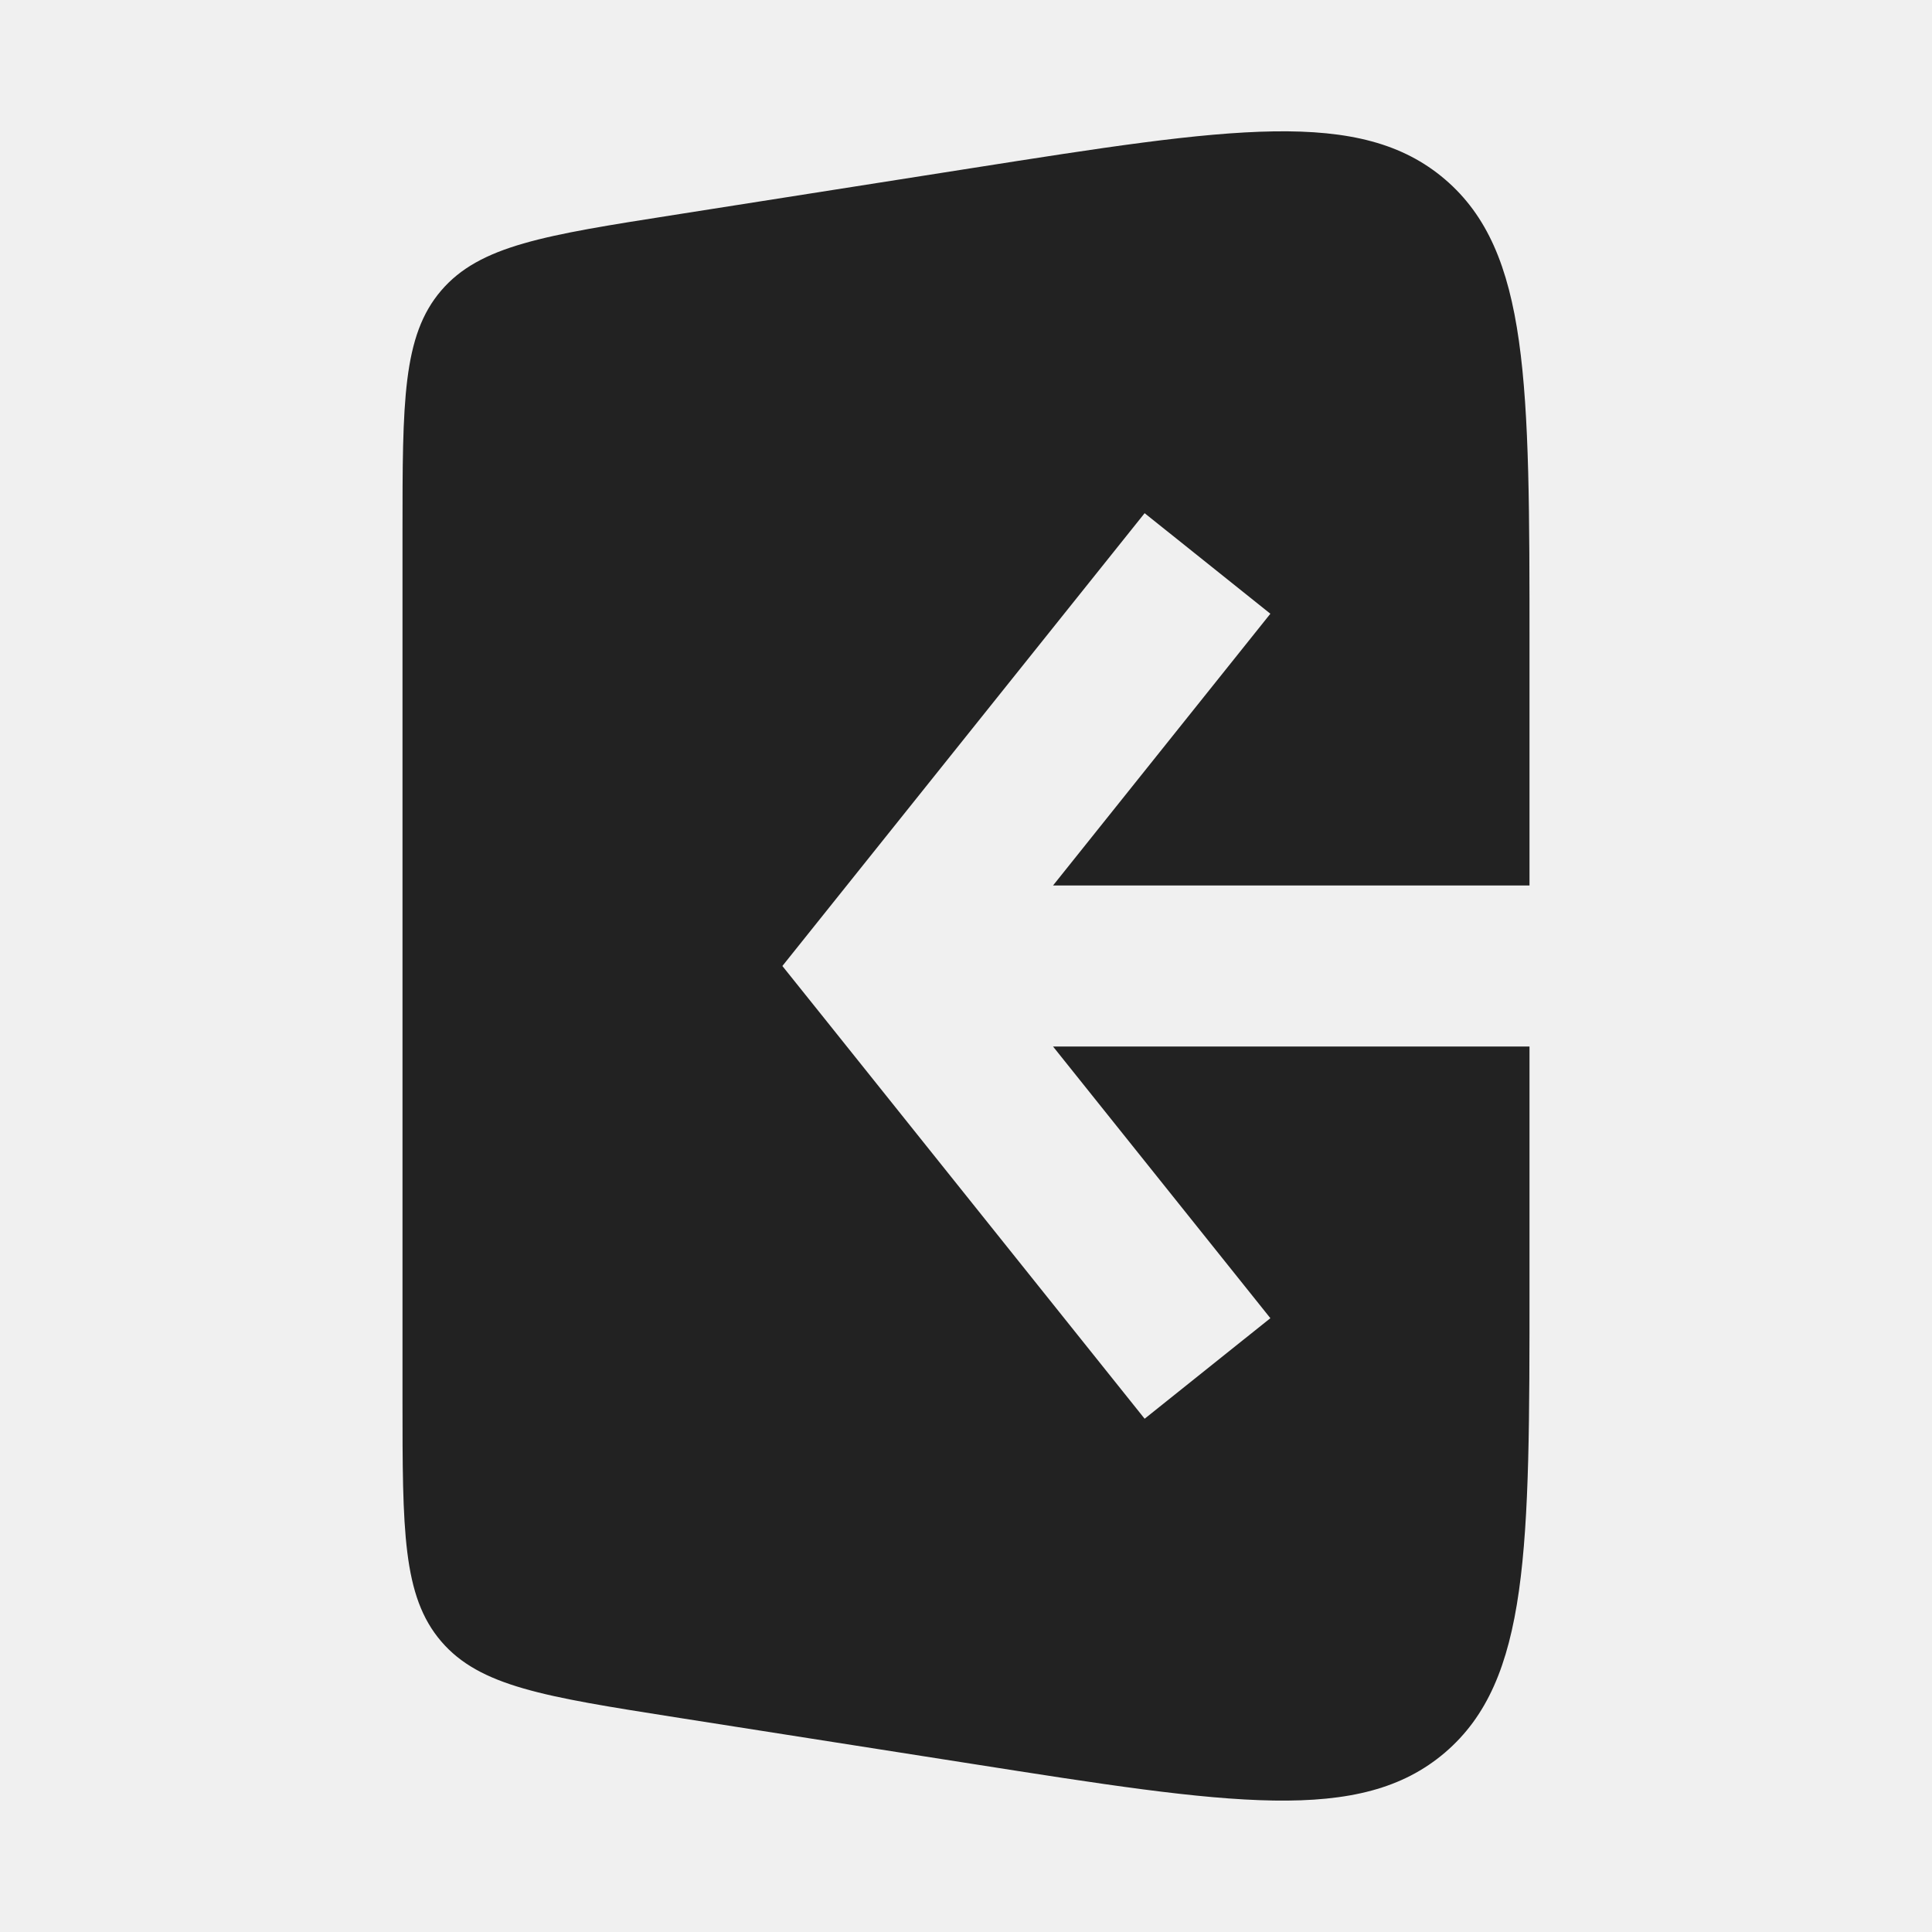
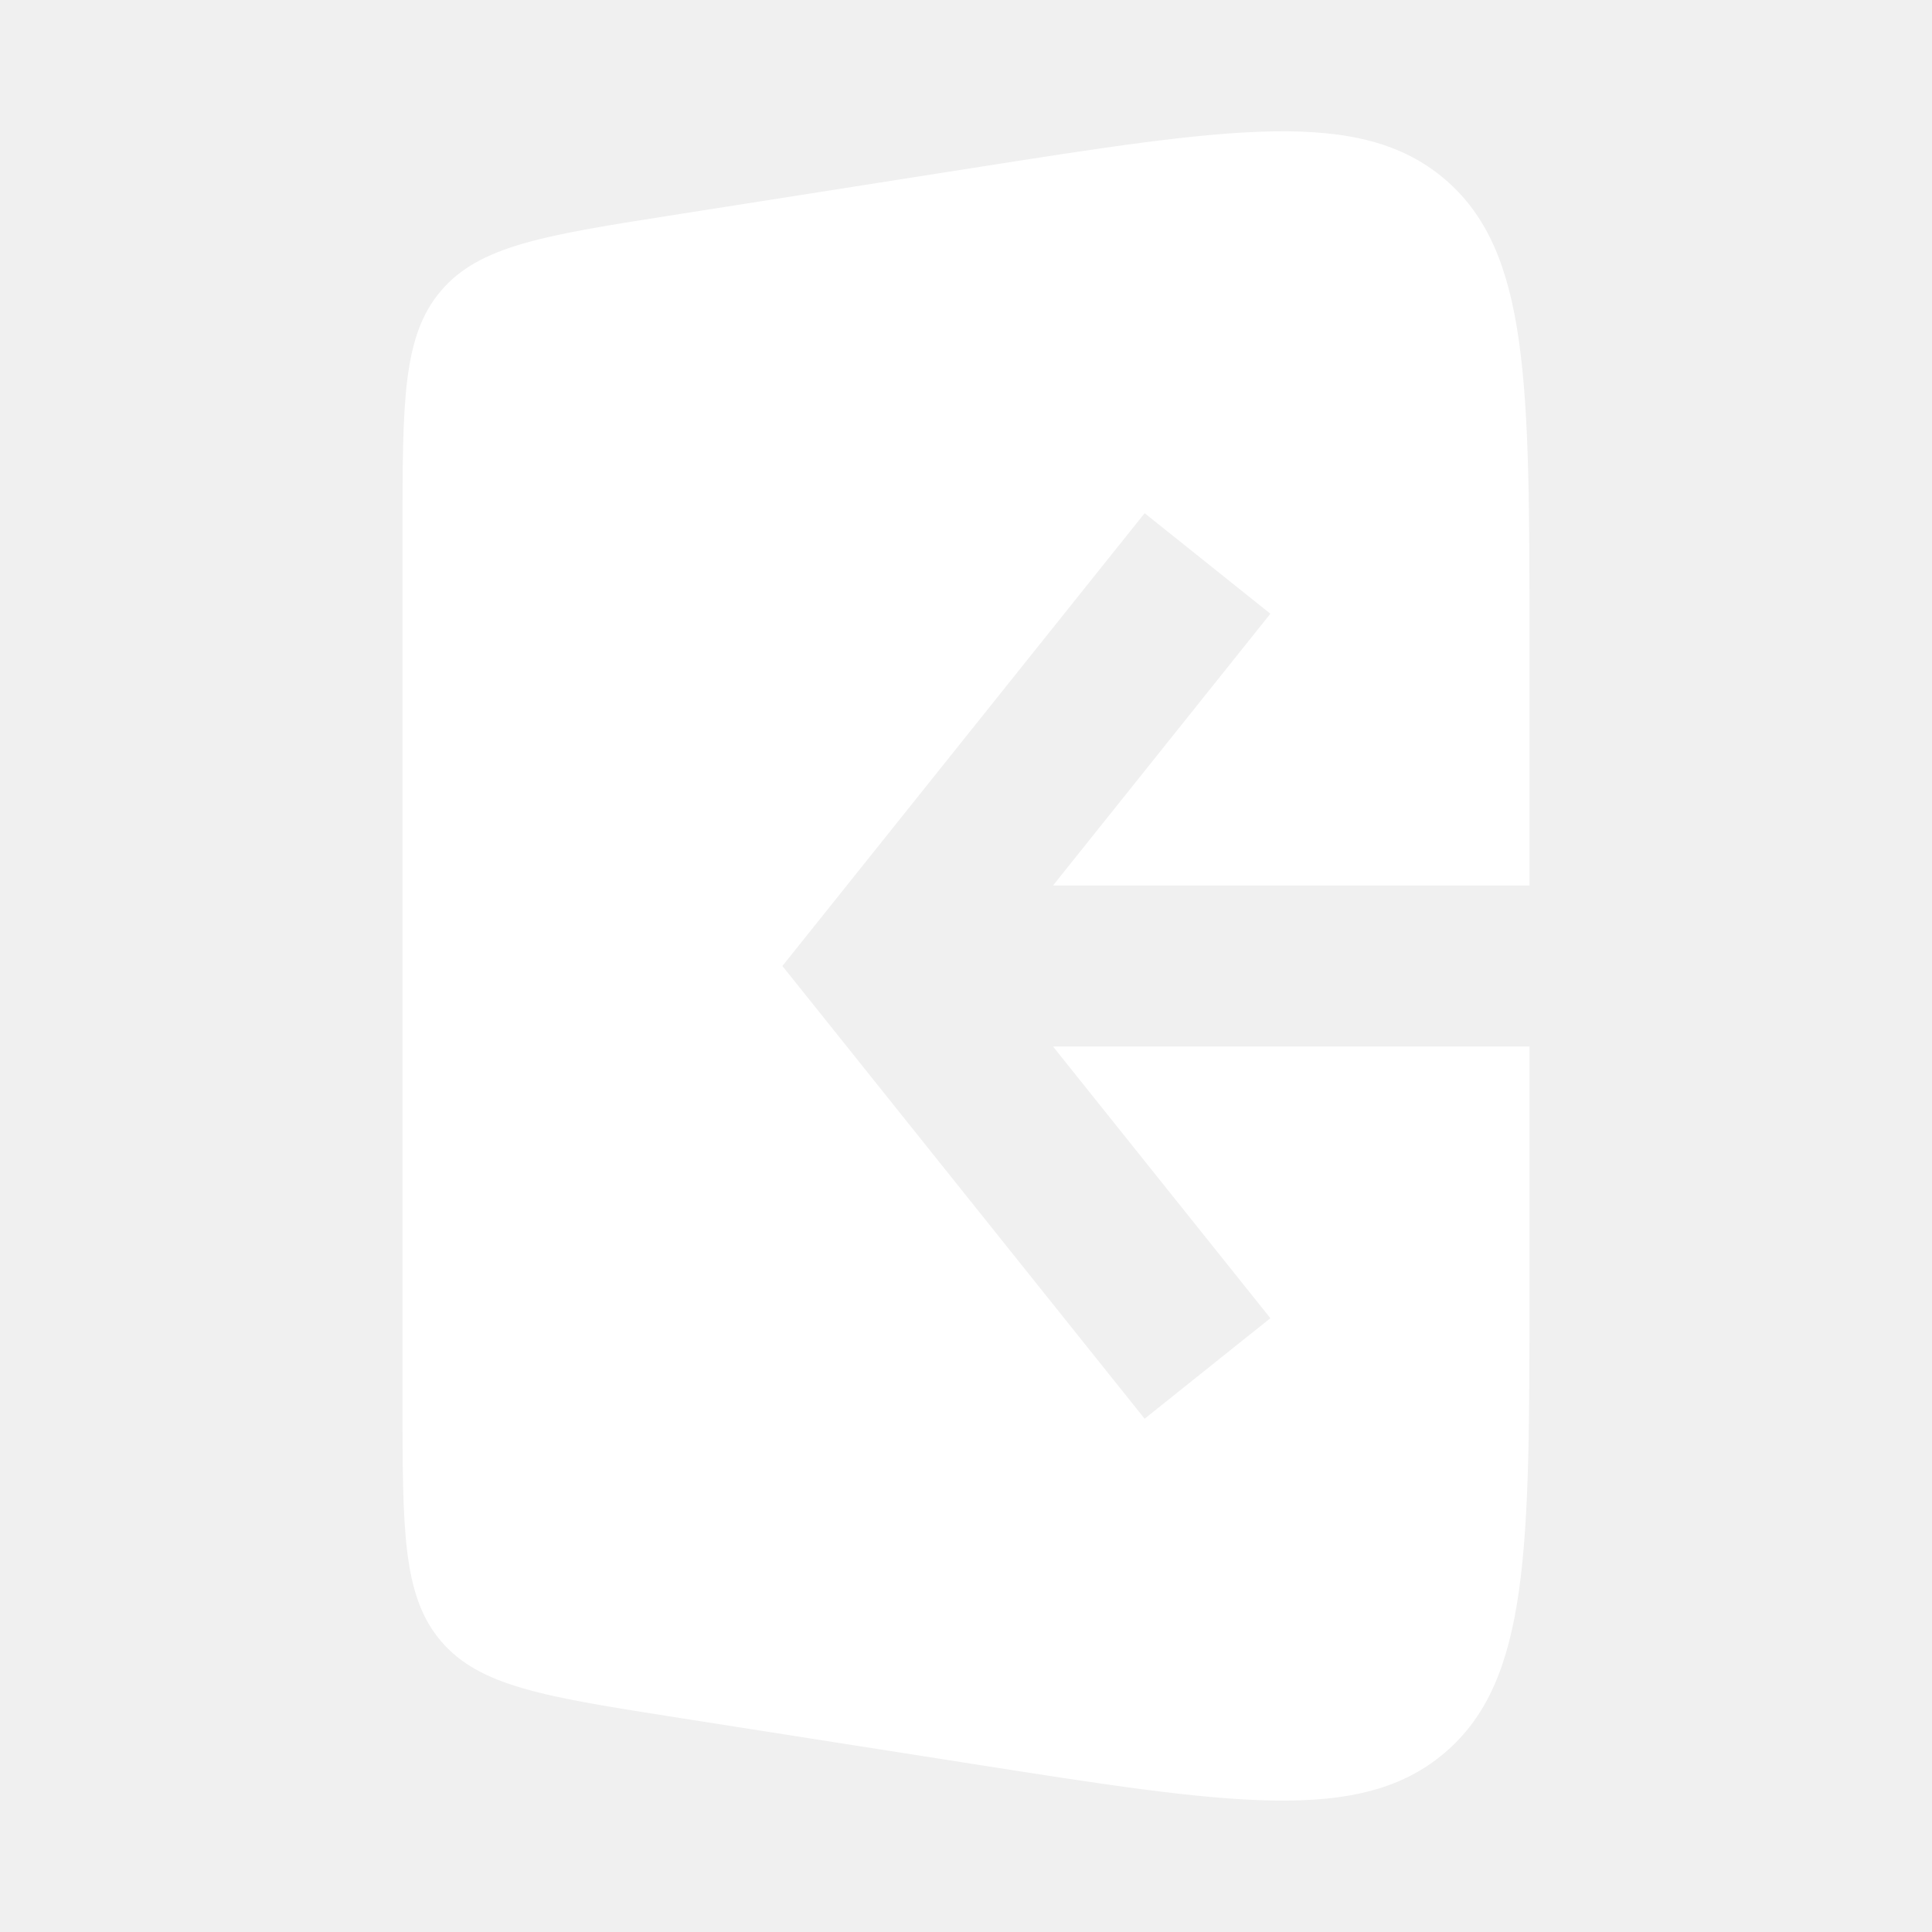
<svg xmlns="http://www.w3.org/2000/svg" width="24" height="24" viewBox="0 0 24 24" fill="none">
-   <path fill-rule="evenodd" clip-rule="evenodd" d="M8.379 2.669L12.069 2.089C15.289 1.583 16.899 1.33 17.95 2.228C19 3.126 19 4.756 19 8.016V11H13.081L15.781 7.624L14.219 6.375L10.219 11.375L9.719 12L10.219 12.624L14.219 17.624L15.781 16.375L13.081 13H19V15.983C19 19.243 19 20.873 17.95 21.771C16.899 22.669 15.289 22.416 12.069 21.91L8.379 21.331C6.766 21.077 5.96 20.95 5.48 20.389C5 19.828 5 19.012 5 17.379V6.62C5 4.988 5 4.171 5.48 3.61C5.96 3.049 6.766 2.922 8.379 2.669Z" fill="#222222" />
+   <path fill-rule="evenodd" clip-rule="evenodd" d="M8.379 2.669L12.069 2.089C15.289 1.583 16.899 1.33 17.95 2.228C19 3.126 19 4.756 19 8.016V11H13.081L15.781 7.624L14.219 6.375L10.219 11.375L9.719 12L10.219 12.624L14.219 17.624L15.781 16.375L13.081 13H19V15.983C19 19.243 19 20.873 17.95 21.771C16.899 22.669 15.289 22.416 12.069 21.91L8.379 21.331C6.766 21.077 5.96 20.95 5.48 20.389C5 19.828 5 19.012 5 17.379V6.62C5 4.988 5 4.171 5.48 3.61C5.96 3.049 6.766 2.922 8.379 2.669Z" fill="white" />
</svg>
